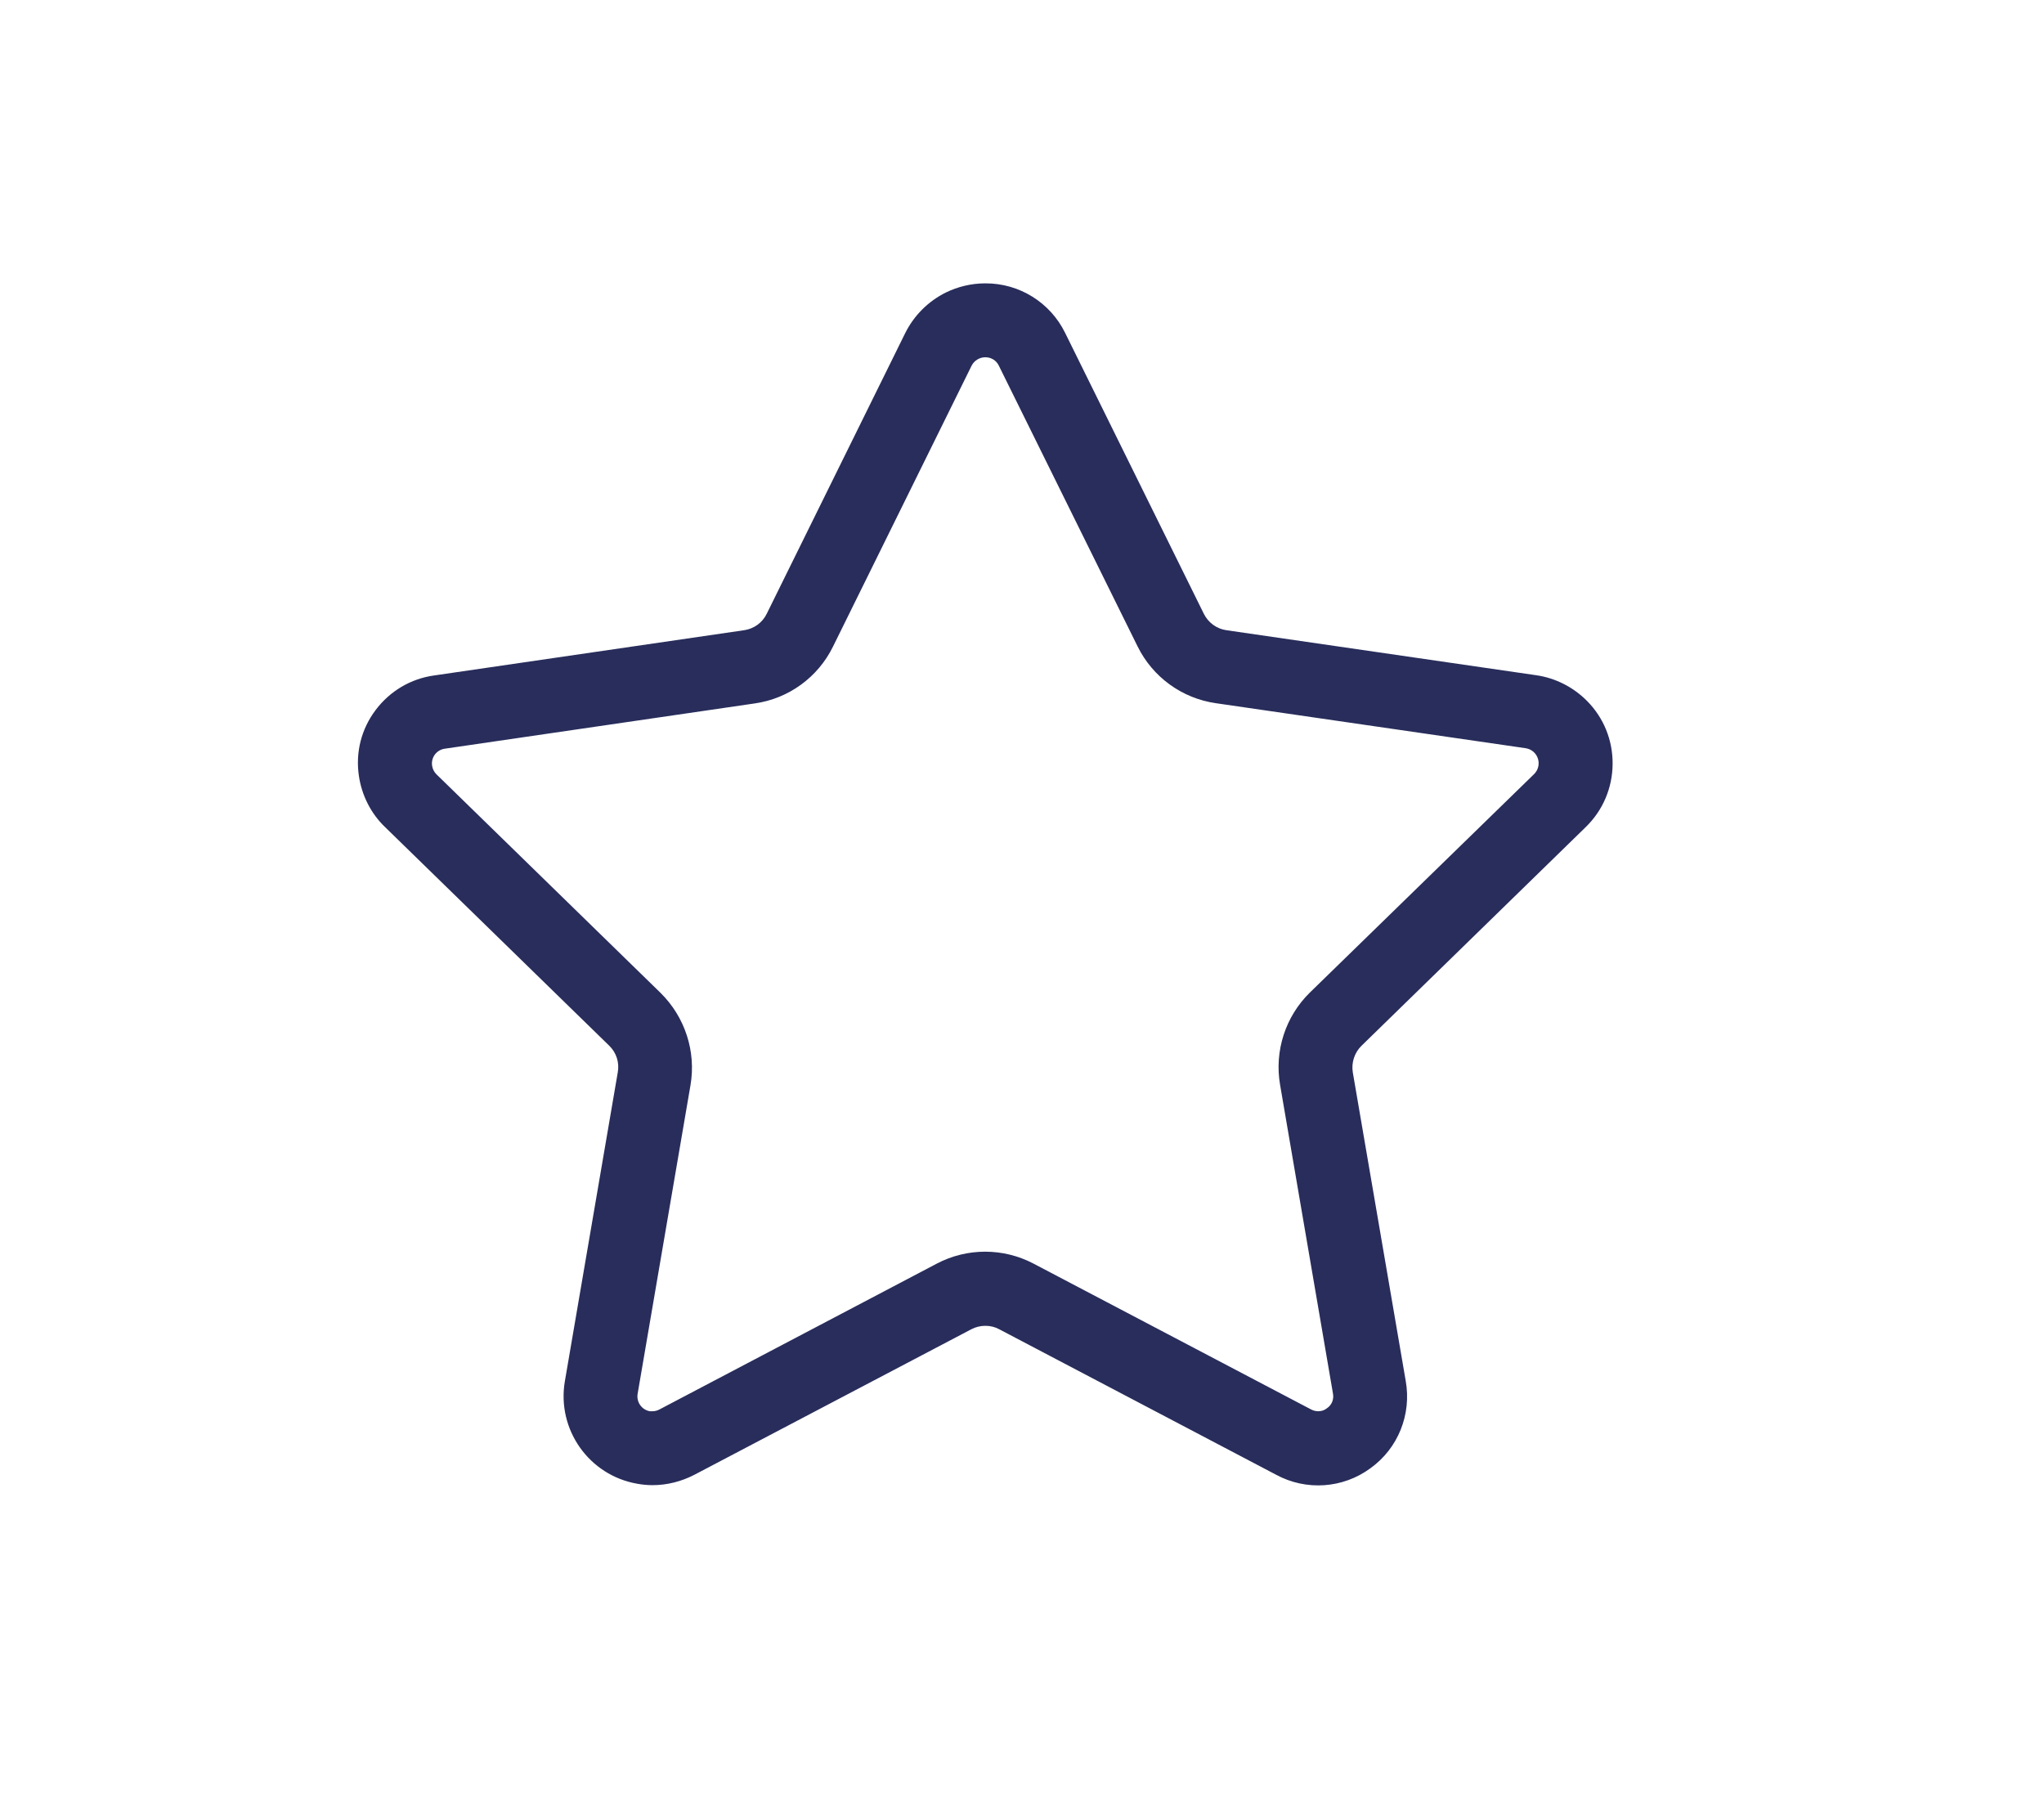
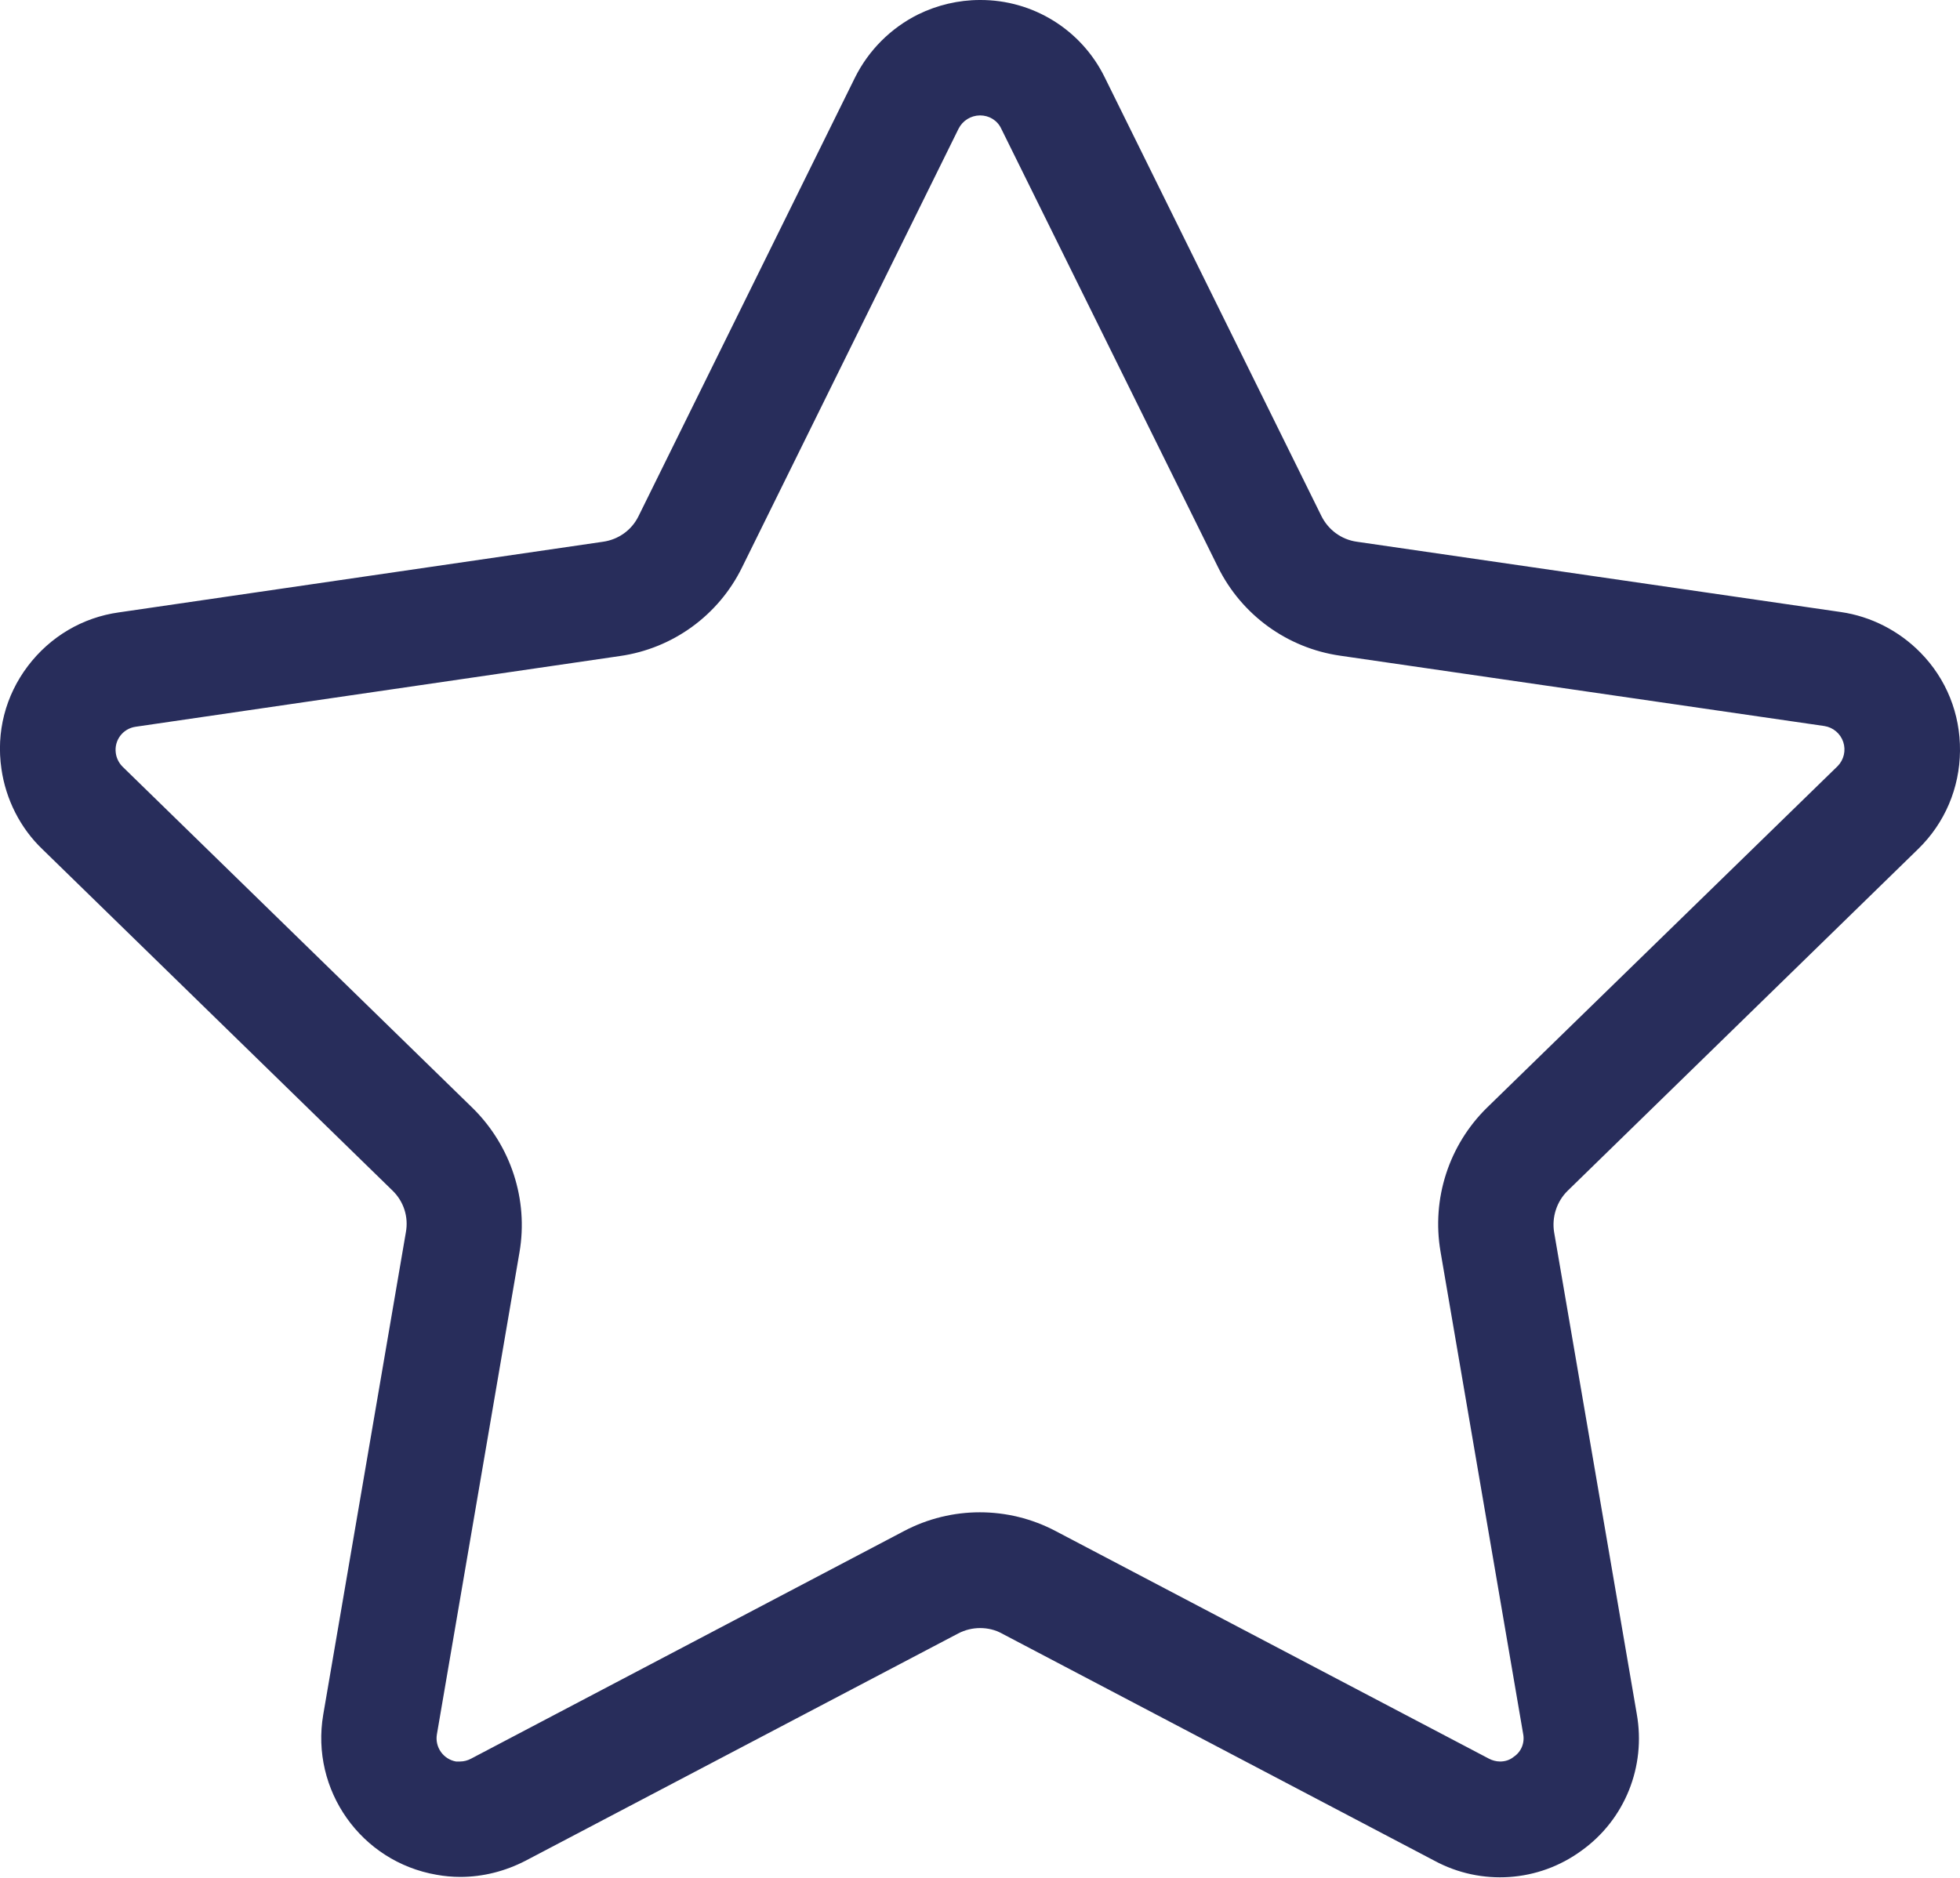
- <svg xmlns="http://www.w3.org/2000/svg" data-name="Layer 1" viewBox="0 0 88.51 78.39">
+ <svg xmlns="http://www.w3.org/2000/svg" data-name="Layer 1" viewBox="15.5 12.27 54.33 52.05">
  <path d="M42.67 15.47c.24 0 .47.13.58.36l6.01 12.16a4.49 4.49 0 0 0 3.39 2.46l13.42 1.95a.658.658 0 0 1 .37 1.11l-9.72 9.47a4.519 4.519 0 0 0-1.29 3.99l2.29 13.37c.05.25-.05.5-.26.64-.11.09-.24.13-.38.13a.68.68 0 0 1-.31-.08l-12.01-6.31a4.502 4.502 0 0 0-4.2 0l-12 6.31a.65.65 0 0 1-.31.08h-.11a.654.654 0 0 1-.53-.75l2.29-13.37c.25-1.46-.24-2.95-1.29-3.99l-9.71-9.47c-.1-.1-.17-.23-.19-.38-.05-.36.2-.68.55-.73l13.42-1.96A4.473 4.473 0 0 0 36.07 28l6-12.16a.67.67 0 0 1 .59-.37m0-3.2c-.59 0-1.18.14-1.71.4a3.9 3.9 0 0 0-1.75 1.75l-6 12.16c-.19.39-.56.65-.98.71l-13.43 1.96c-1 .14-1.9.67-2.52 1.49-.62.82-.88 1.83-.73 2.85.12.84.52 1.64 1.14 2.23l9.7 9.46c.31.3.45.73.37 1.16l-2.29 13.37a3.85 3.85 0 0 0 3.14 4.44c.22.04.44.06.66.06.63 0 1.25-.16 1.81-.45l11.99-6.3c.19-.1.4-.15.61-.15s.42.05.6.15l11.99 6.3a3.82 3.82 0 0 0 4.08-.28c1.2-.86 1.79-2.33 1.53-3.79l-2.29-13.35c-.07-.42.07-.86.38-1.16l9.71-9.47c.74-.72 1.15-1.69 1.16-2.72.01-1.03-.38-2-1.1-2.73-.59-.6-1.37-1-2.2-1.12l-13.42-1.95c-.43-.06-.79-.33-.98-.71l-6.01-12.17a3.827 3.827 0 0 0-3.45-2.14Z" style="fill:#282d5b" />
</svg>
